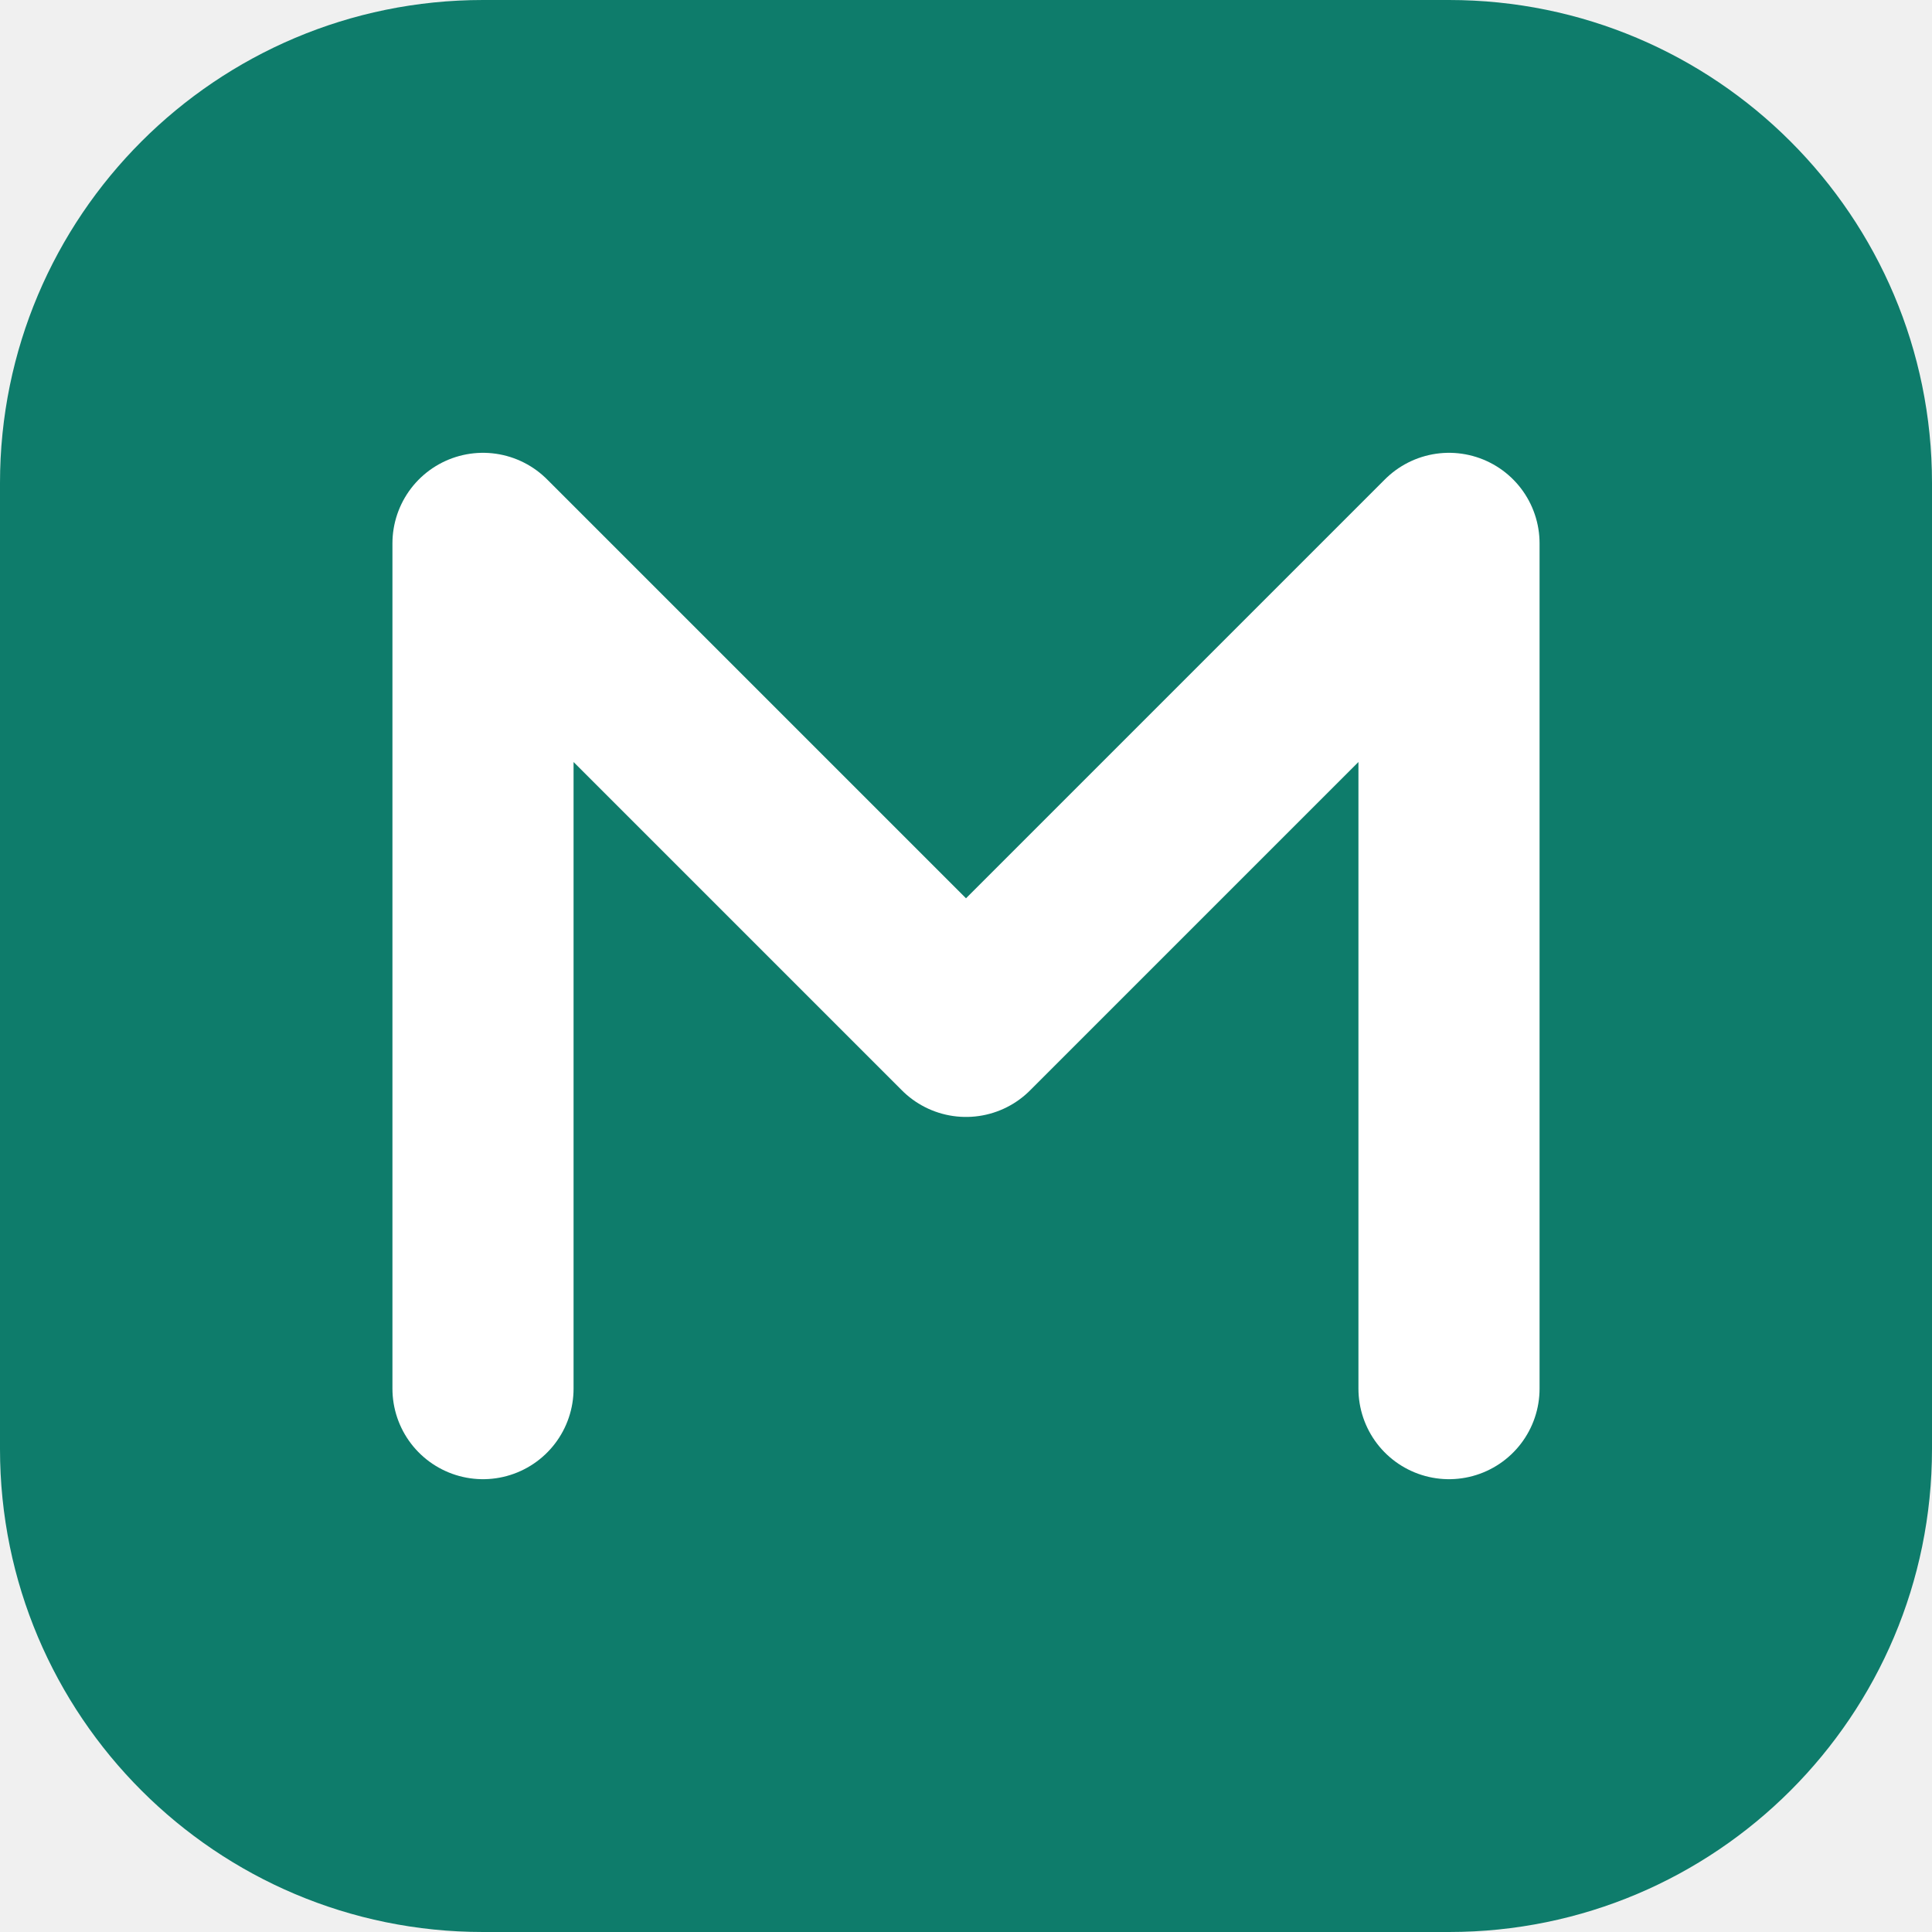
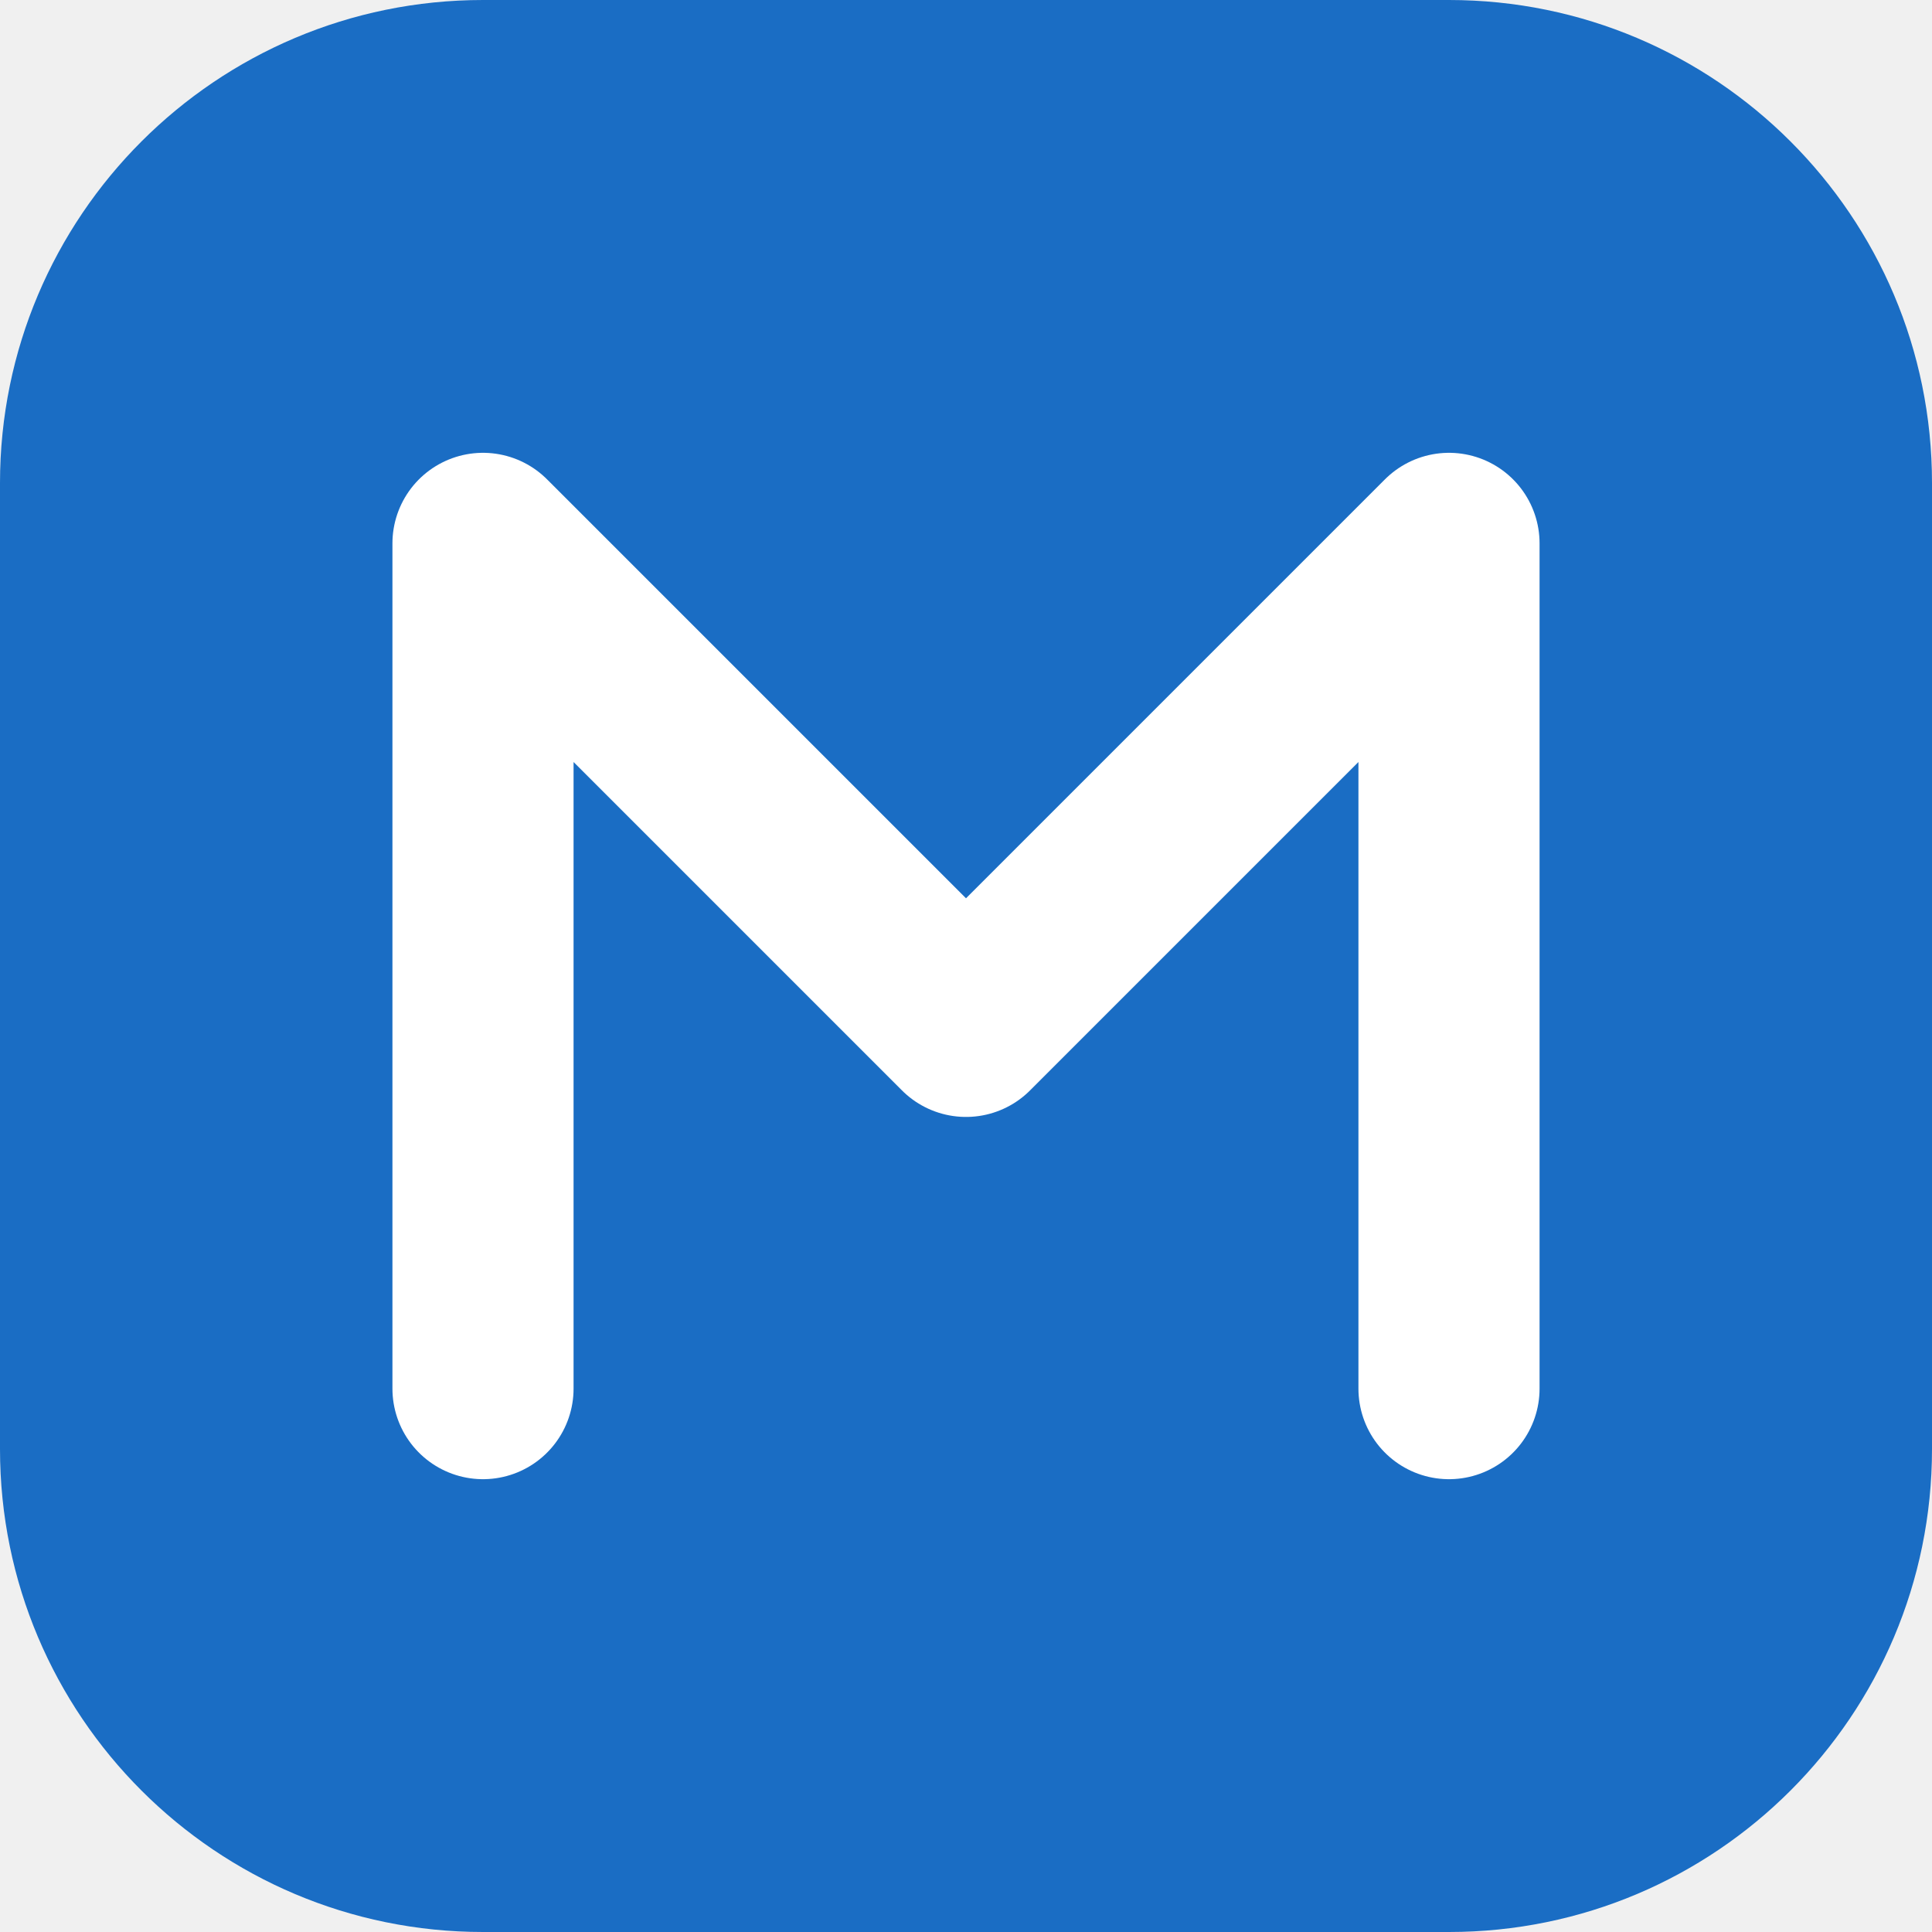
<svg xmlns="http://www.w3.org/2000/svg" viewBox="0 0 32 32">
-   <rect width="32" height="32" rx="8" fill="#0e7c6b" />
+   <rect width="32" height="32" rx="8" fill="#1a6dc4" />
  <path d="M8 23V9l8 8 8-8v14" fill="none" stroke="#fff" stroke-width="3" stroke-linecap="round" stroke-linejoin="round" />
</svg>
